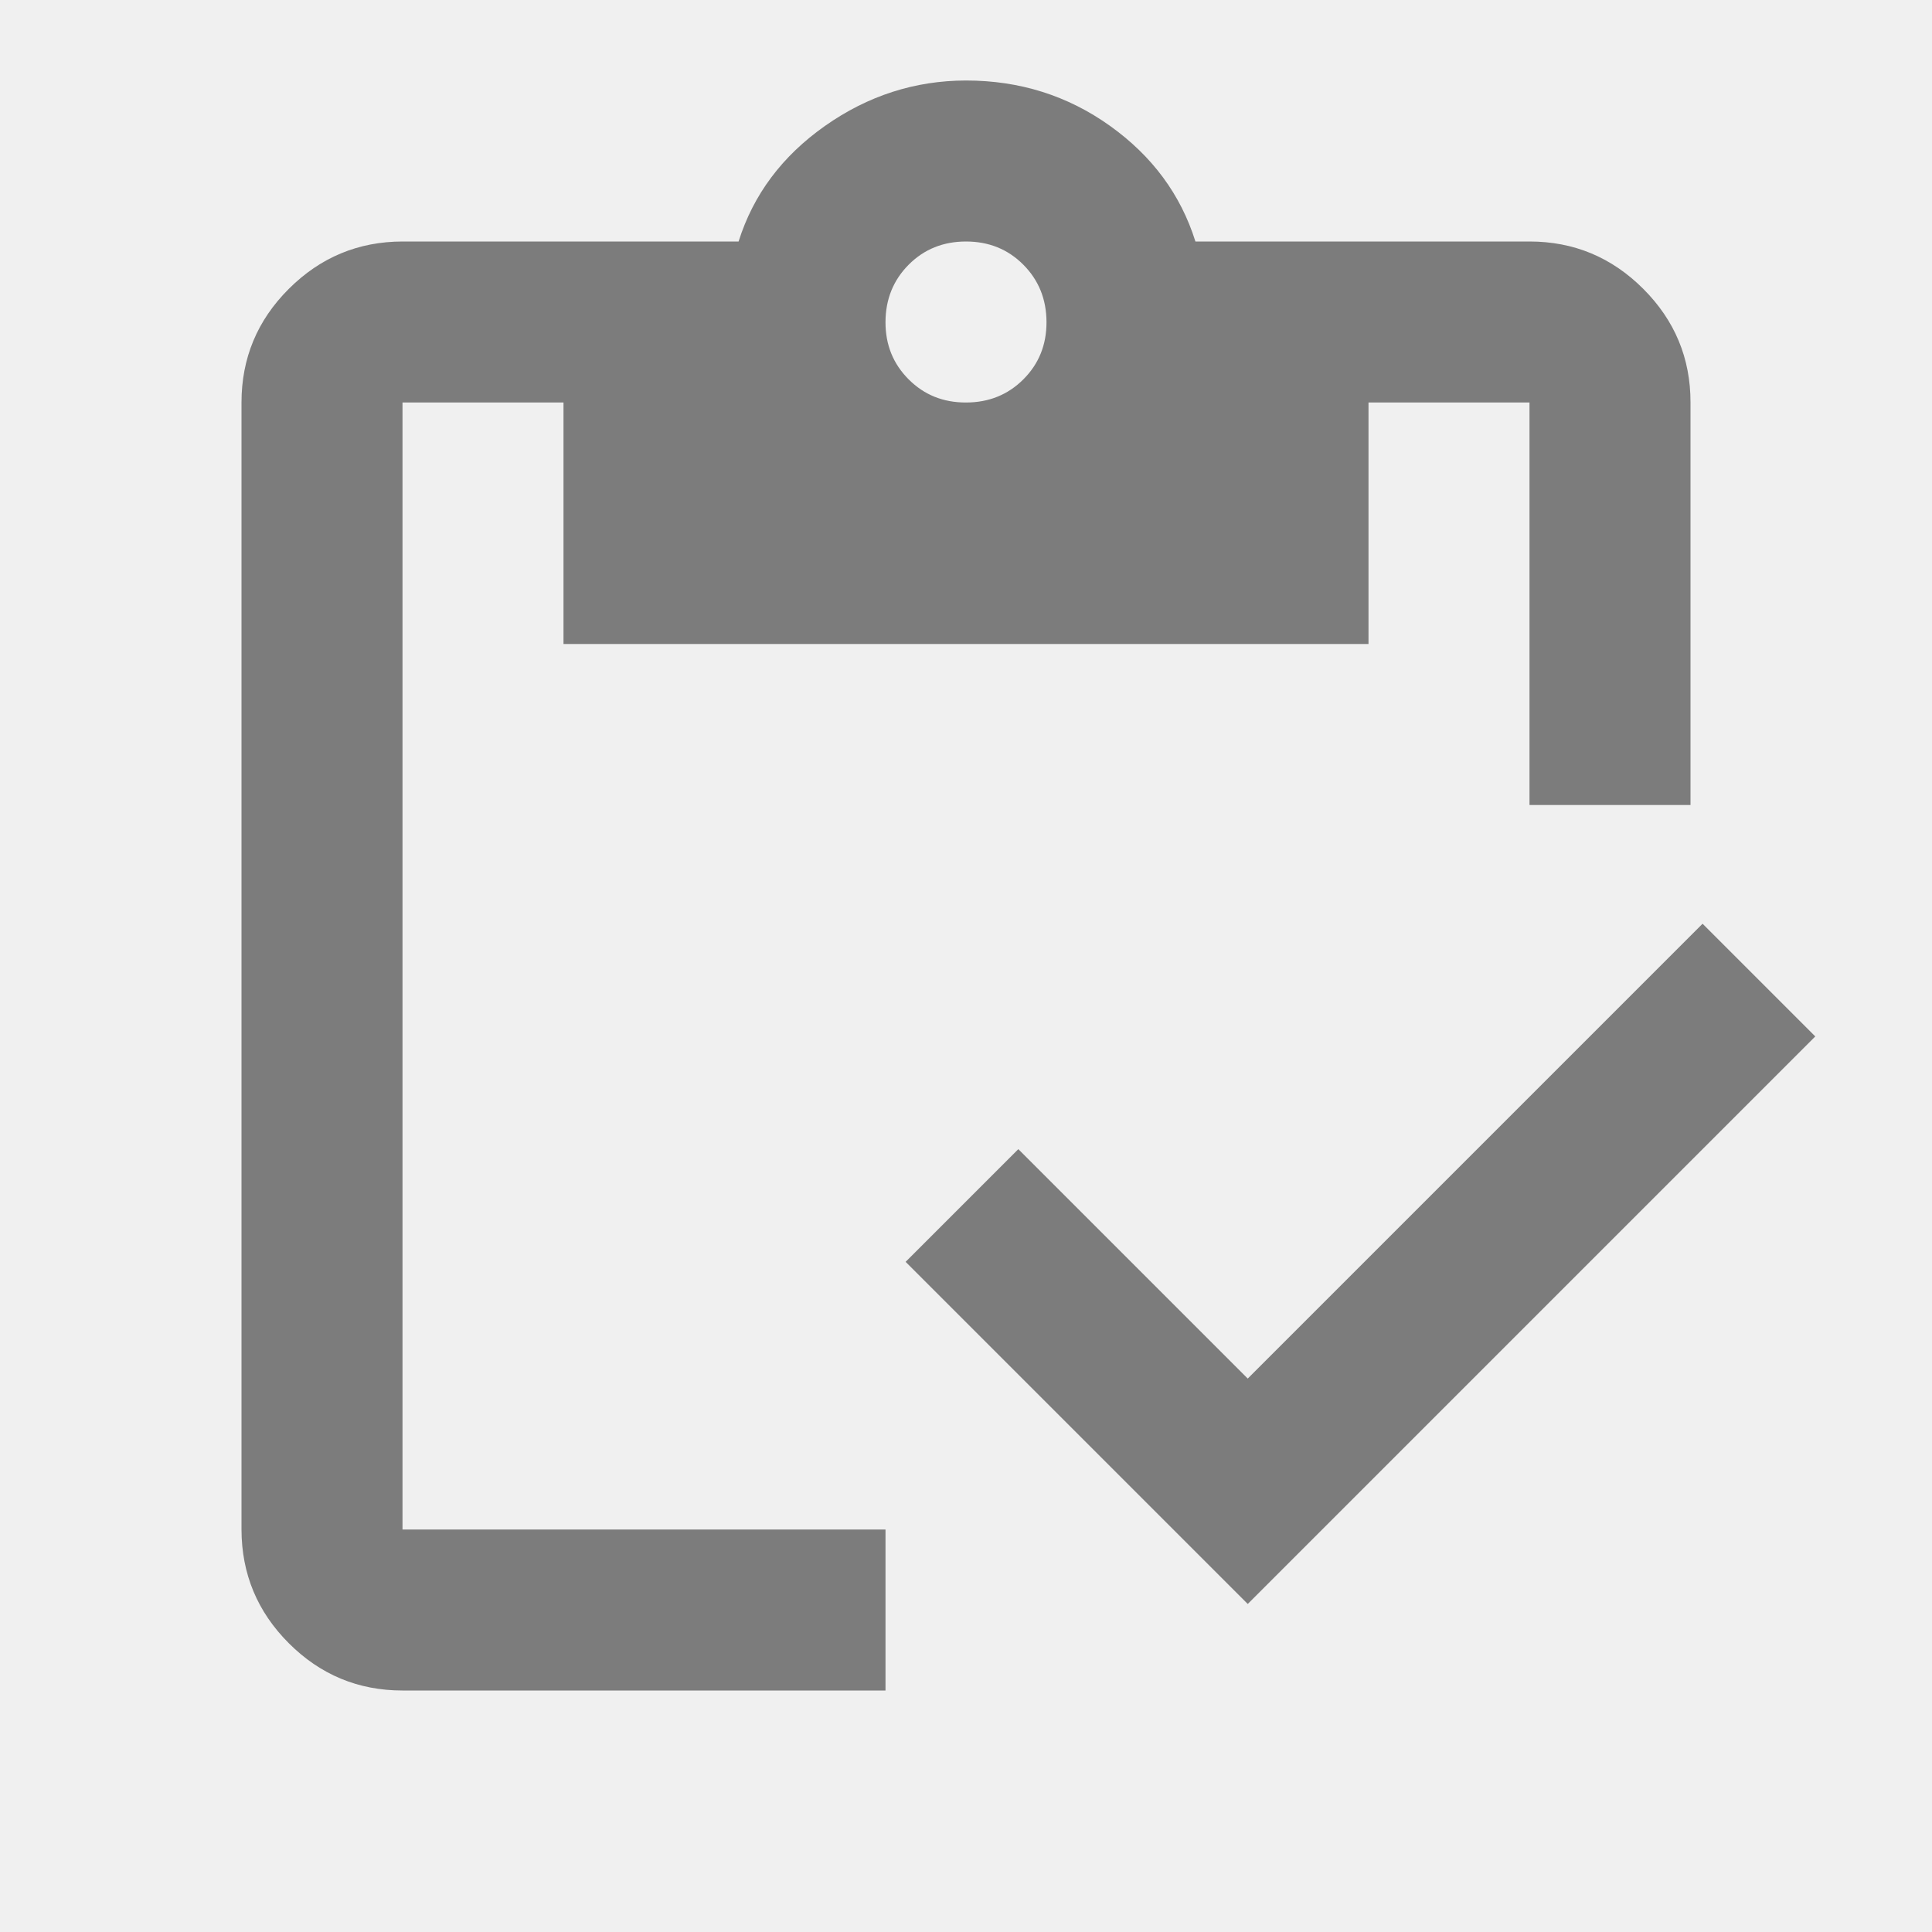
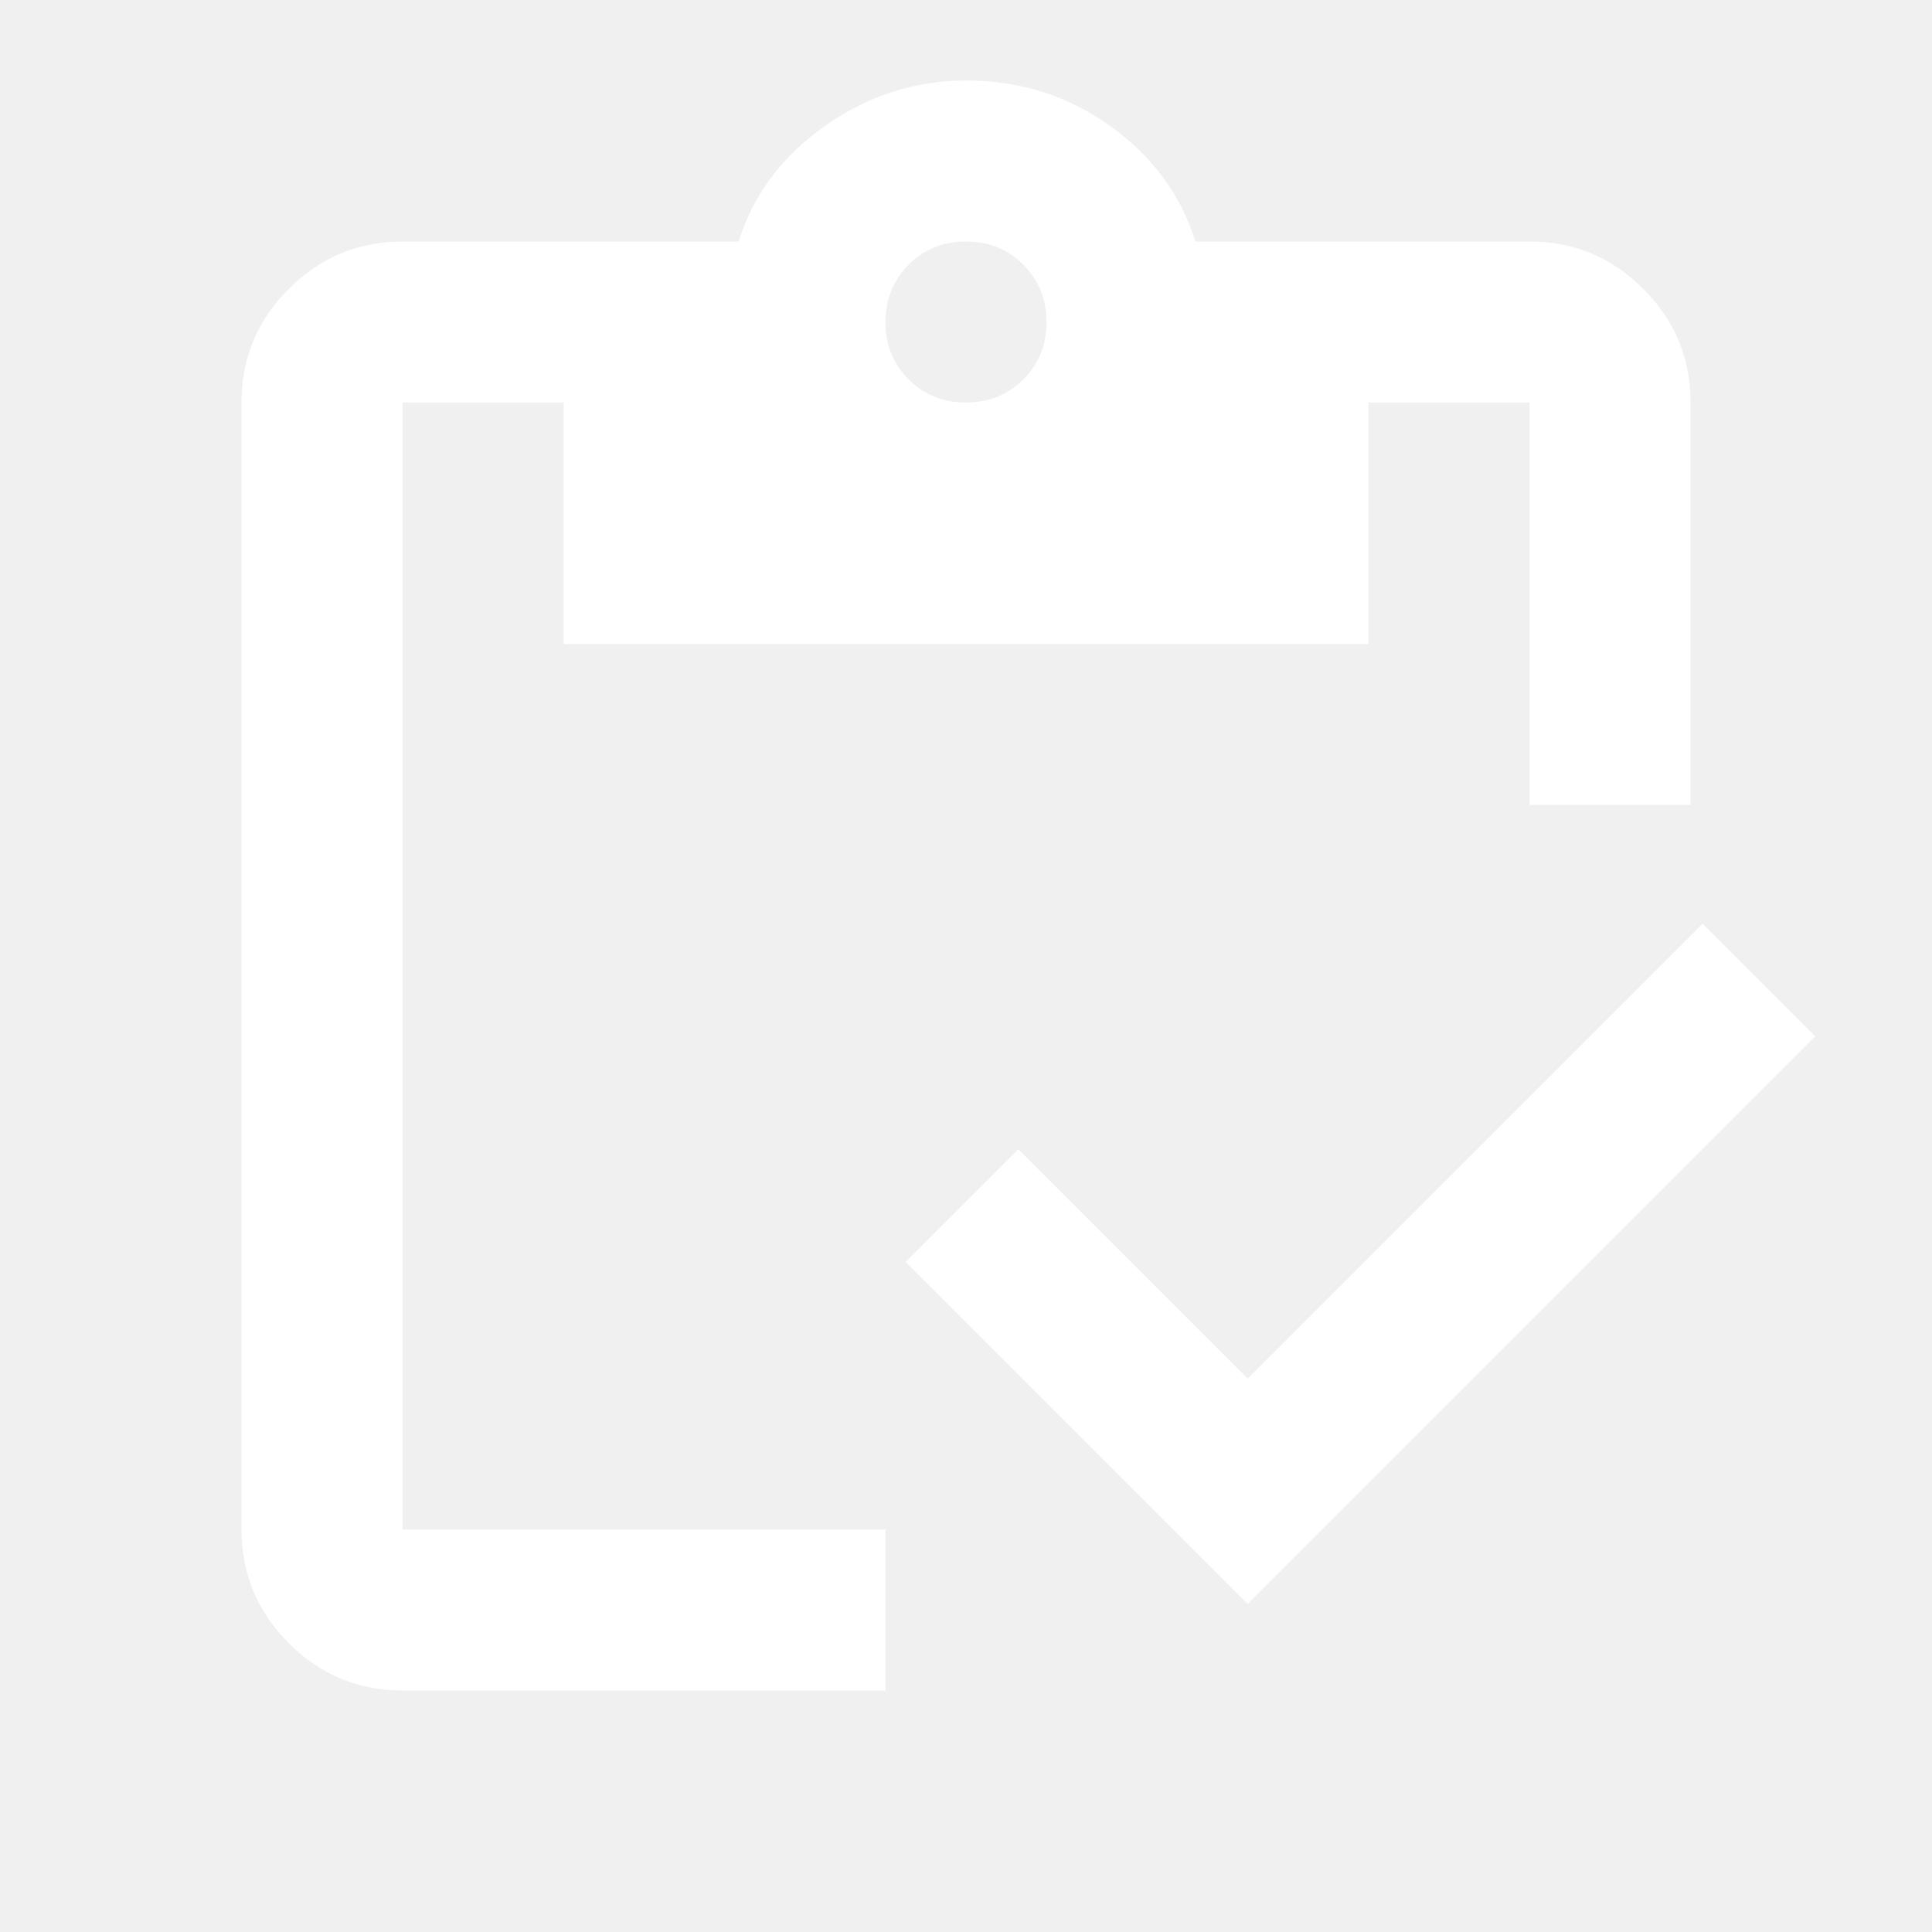
<svg xmlns="http://www.w3.org/2000/svg" width="24" height="24" viewBox="0 0 24 24" fill="none">
-   <path d="M15.5 19.925L11.25 15.675L12.65 14.275L15.5 17.125L21.15 11.475L22.55 12.875L15.5 19.925ZM21 10H19V5H17V8H7V5H5V19H11V21H5C4.45 21 3.979 20.804 3.588 20.413C3.197 20.022 3.001 19.551 3 19V5C3 4.45 3.196 3.979 3.588 3.588C3.98 3.197 4.451 3.001 5 3H9.175C9.358 2.417 9.717 1.938 10.25 1.563C10.783 1.188 11.367 1.001 12 1C12.667 1 13.263 1.188 13.788 1.563C14.313 1.938 14.667 2.417 14.85 3H19C19.55 3 20.021 3.196 20.413 3.588C20.805 3.98 21.001 4.451 21 5V10ZM12 5C12.283 5 12.521 4.904 12.713 4.712C12.905 4.52 13.001 4.283 13 4C12.999 3.717 12.903 3.48 12.712 3.288C12.521 3.096 12.283 3 12 3C11.717 3 11.479 3.096 11.288 3.288C11.097 3.48 11.001 3.717 11 4C10.999 4.283 11.095 4.52 11.288 4.713C11.481 4.906 11.718 5.001 12 5Z" fill="#7C7C7C" />
+   <path d="M15.5 19.925L11.25 15.675L12.65 14.275L15.5 17.125L21.15 11.475L22.55 12.875L15.5 19.925ZM21 10H19V5H17V8H7V5H5V19H11V21H5C4.45 21 3.979 20.804 3.588 20.413C3.197 20.022 3.001 19.551 3 19V5C3 4.45 3.196 3.979 3.588 3.588C3.98 3.197 4.451 3.001 5 3H9.175C9.358 2.417 9.717 1.938 10.25 1.563C10.783 1.188 11.367 1.001 12 1C12.667 1 13.263 1.188 13.788 1.563C14.313 1.938 14.667 2.417 14.85 3H19C19.55 3 20.021 3.196 20.413 3.588C20.805 3.98 21.001 4.451 21 5V10ZM12 5C12.283 5 12.521 4.904 12.713 4.712C12.905 4.52 13.001 4.283 13 4C12.999 3.717 12.903 3.48 12.712 3.288C12.521 3.096 12.283 3 12 3C11.717 3 11.479 3.096 11.288 3.288C11.097 3.48 11.001 3.717 11 4C10.999 4.283 11.095 4.52 11.288 4.713C11.481 4.906 11.718 5.001 12 5Z" fill="white" />
</svg>
